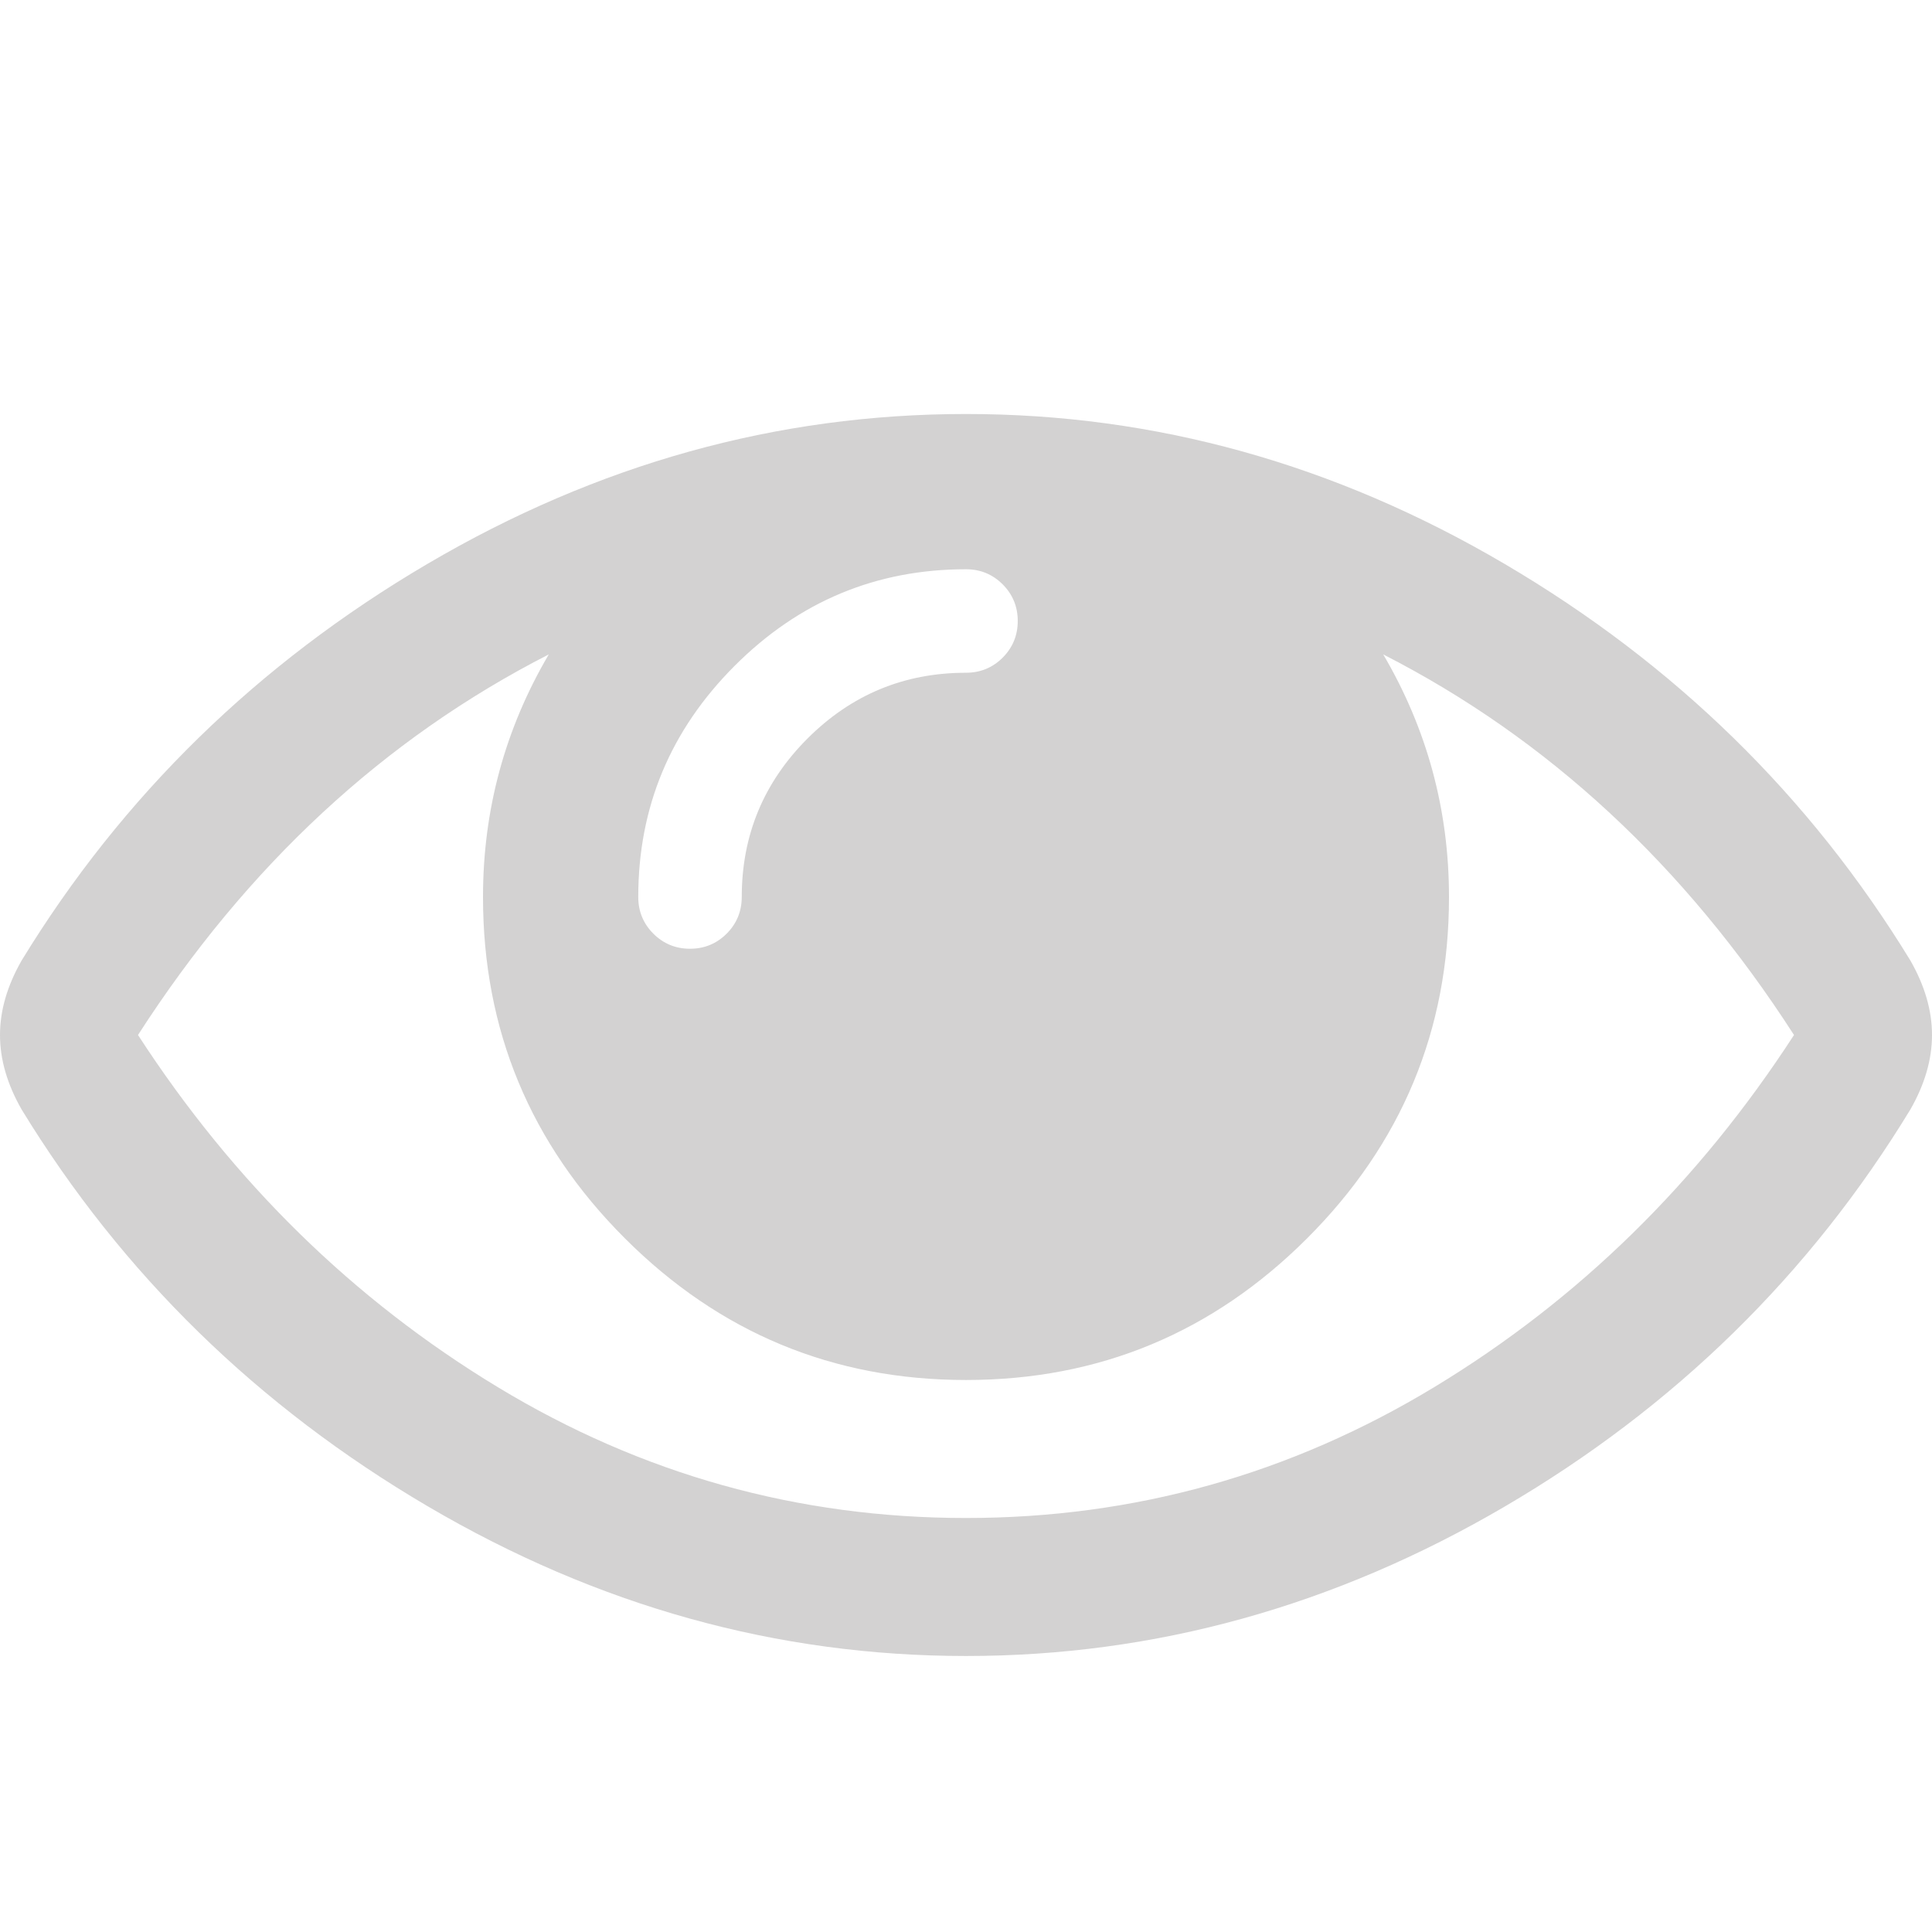
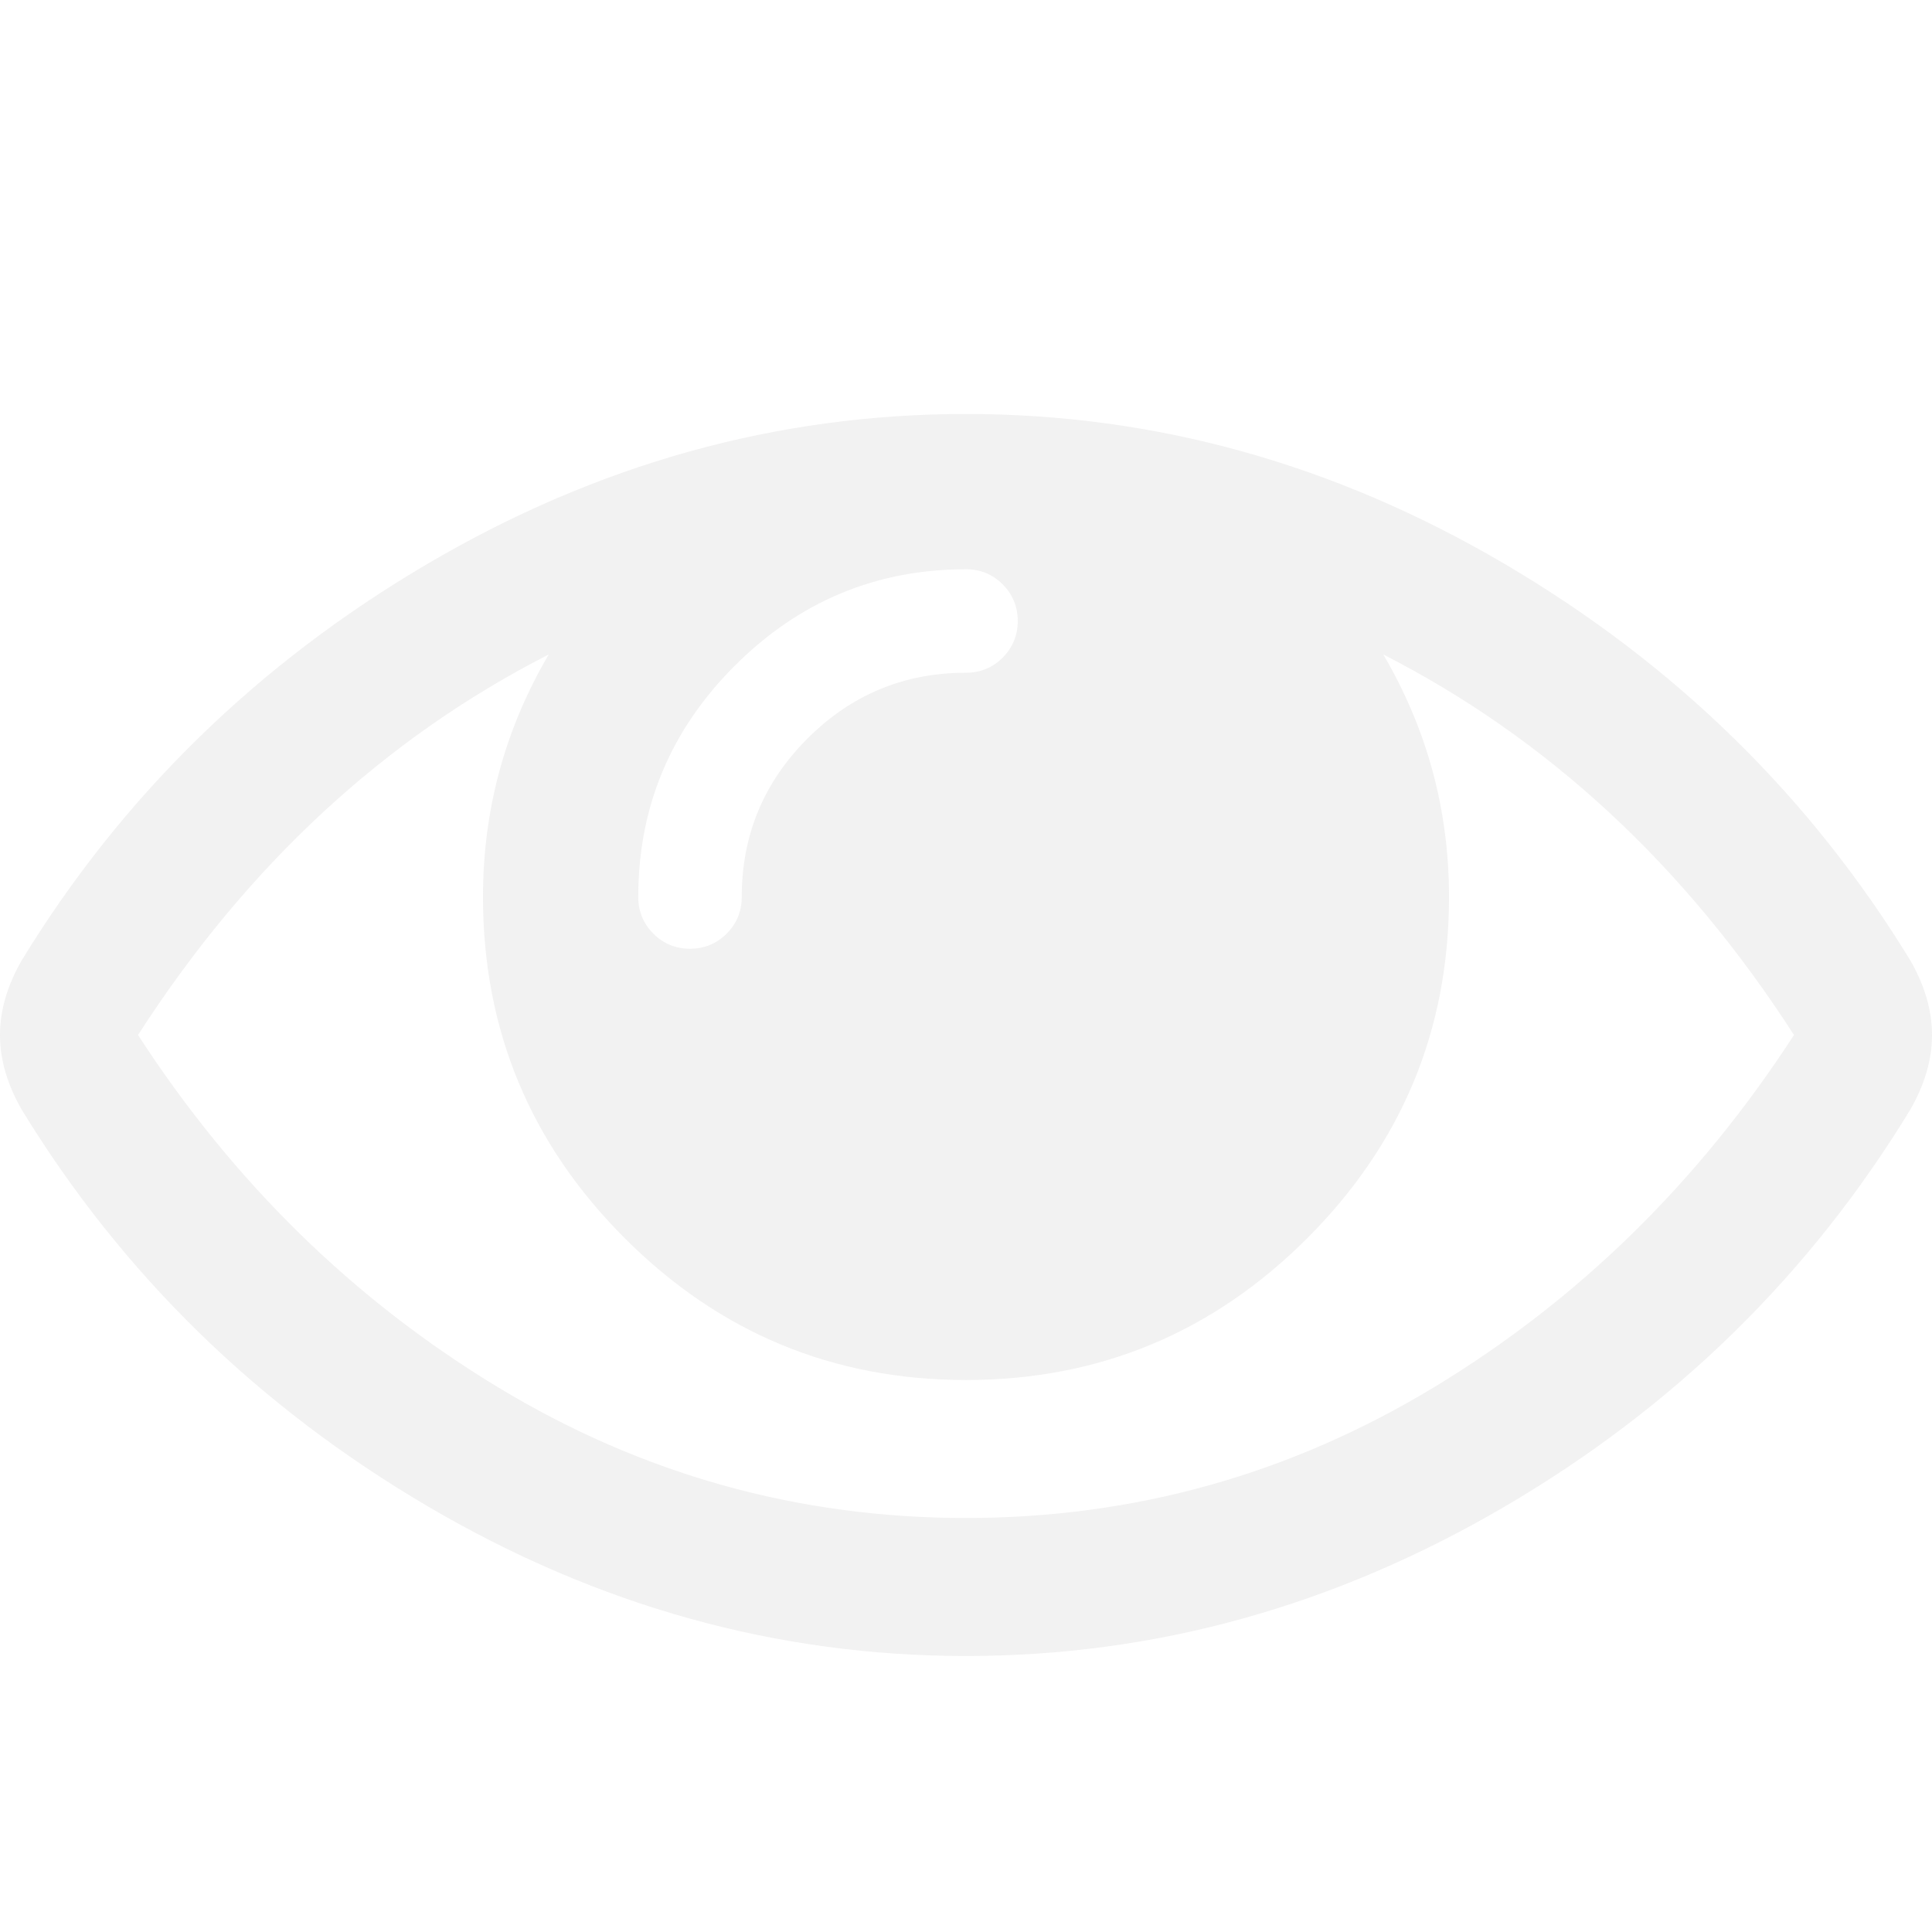
<svg xmlns="http://www.w3.org/2000/svg" version="1.1" id="Layer_1" x="0px" y="0px" viewBox="0 0 1792 1792" style="enable-background:new 0 0 1792 1792;" xml:space="preserve">
  <style type="text/css">
- 	.st0{fill:#D3D2D2;}
+ 	.st0{opacity:0.3;fill:#D3D2D2;}
</style>
  <path class="st0" d="M1664,960c-101.3-157.3-228.3-275-381-353c40.7,69.3,61,144.3,61,225c0,123.3-43.8,228.8-131.5,316.5  S1019.3,1280,896,1280s-228.8-43.8-316.5-131.5S448,955.3,448,832c0-80.7,20.3-155.7,61-225c-152.7,78-279.7,195.7-381,353  c88.7,136.7,199.8,245.5,333.5,326.5S740,1408,896,1408s300.8-40.5,434.5-121.5S1575.3,1096.7,1664,960z M944,576  c0-13.3-4.7-24.7-14-34s-20.7-14-34-14c-83.3,0-154.8,29.8-214.5,89.5S592,748.7,592,832c0,13.3,4.7,24.7,14,34s20.7,14,34,14  s24.7-4.7,34-14s14-20.7,14-34c0-57.3,20.3-106.3,61-147s89.7-61,147-61c13.3,0,24.7-4.7,34-14S944,589.3,944,576z M1792,960  c0,22.7-6.7,45.7-20,69c-93.3,153.3-218.8,276.2-376.5,368.5S1071.3,1536,896,1536s-341.8-46.3-499.5-139S113.3,1181.7,20,1029  c-13.3-23.3-20-46.3-20-69s6.7-45.7,20-69c93.3-152.7,218.8-275.3,376.5-368S720.7,384,896,384s341.8,46.3,499.5,139  s283.2,215.3,376.5,368C1785.3,914.3,1792,937.3,1792,960z" />
</svg>
